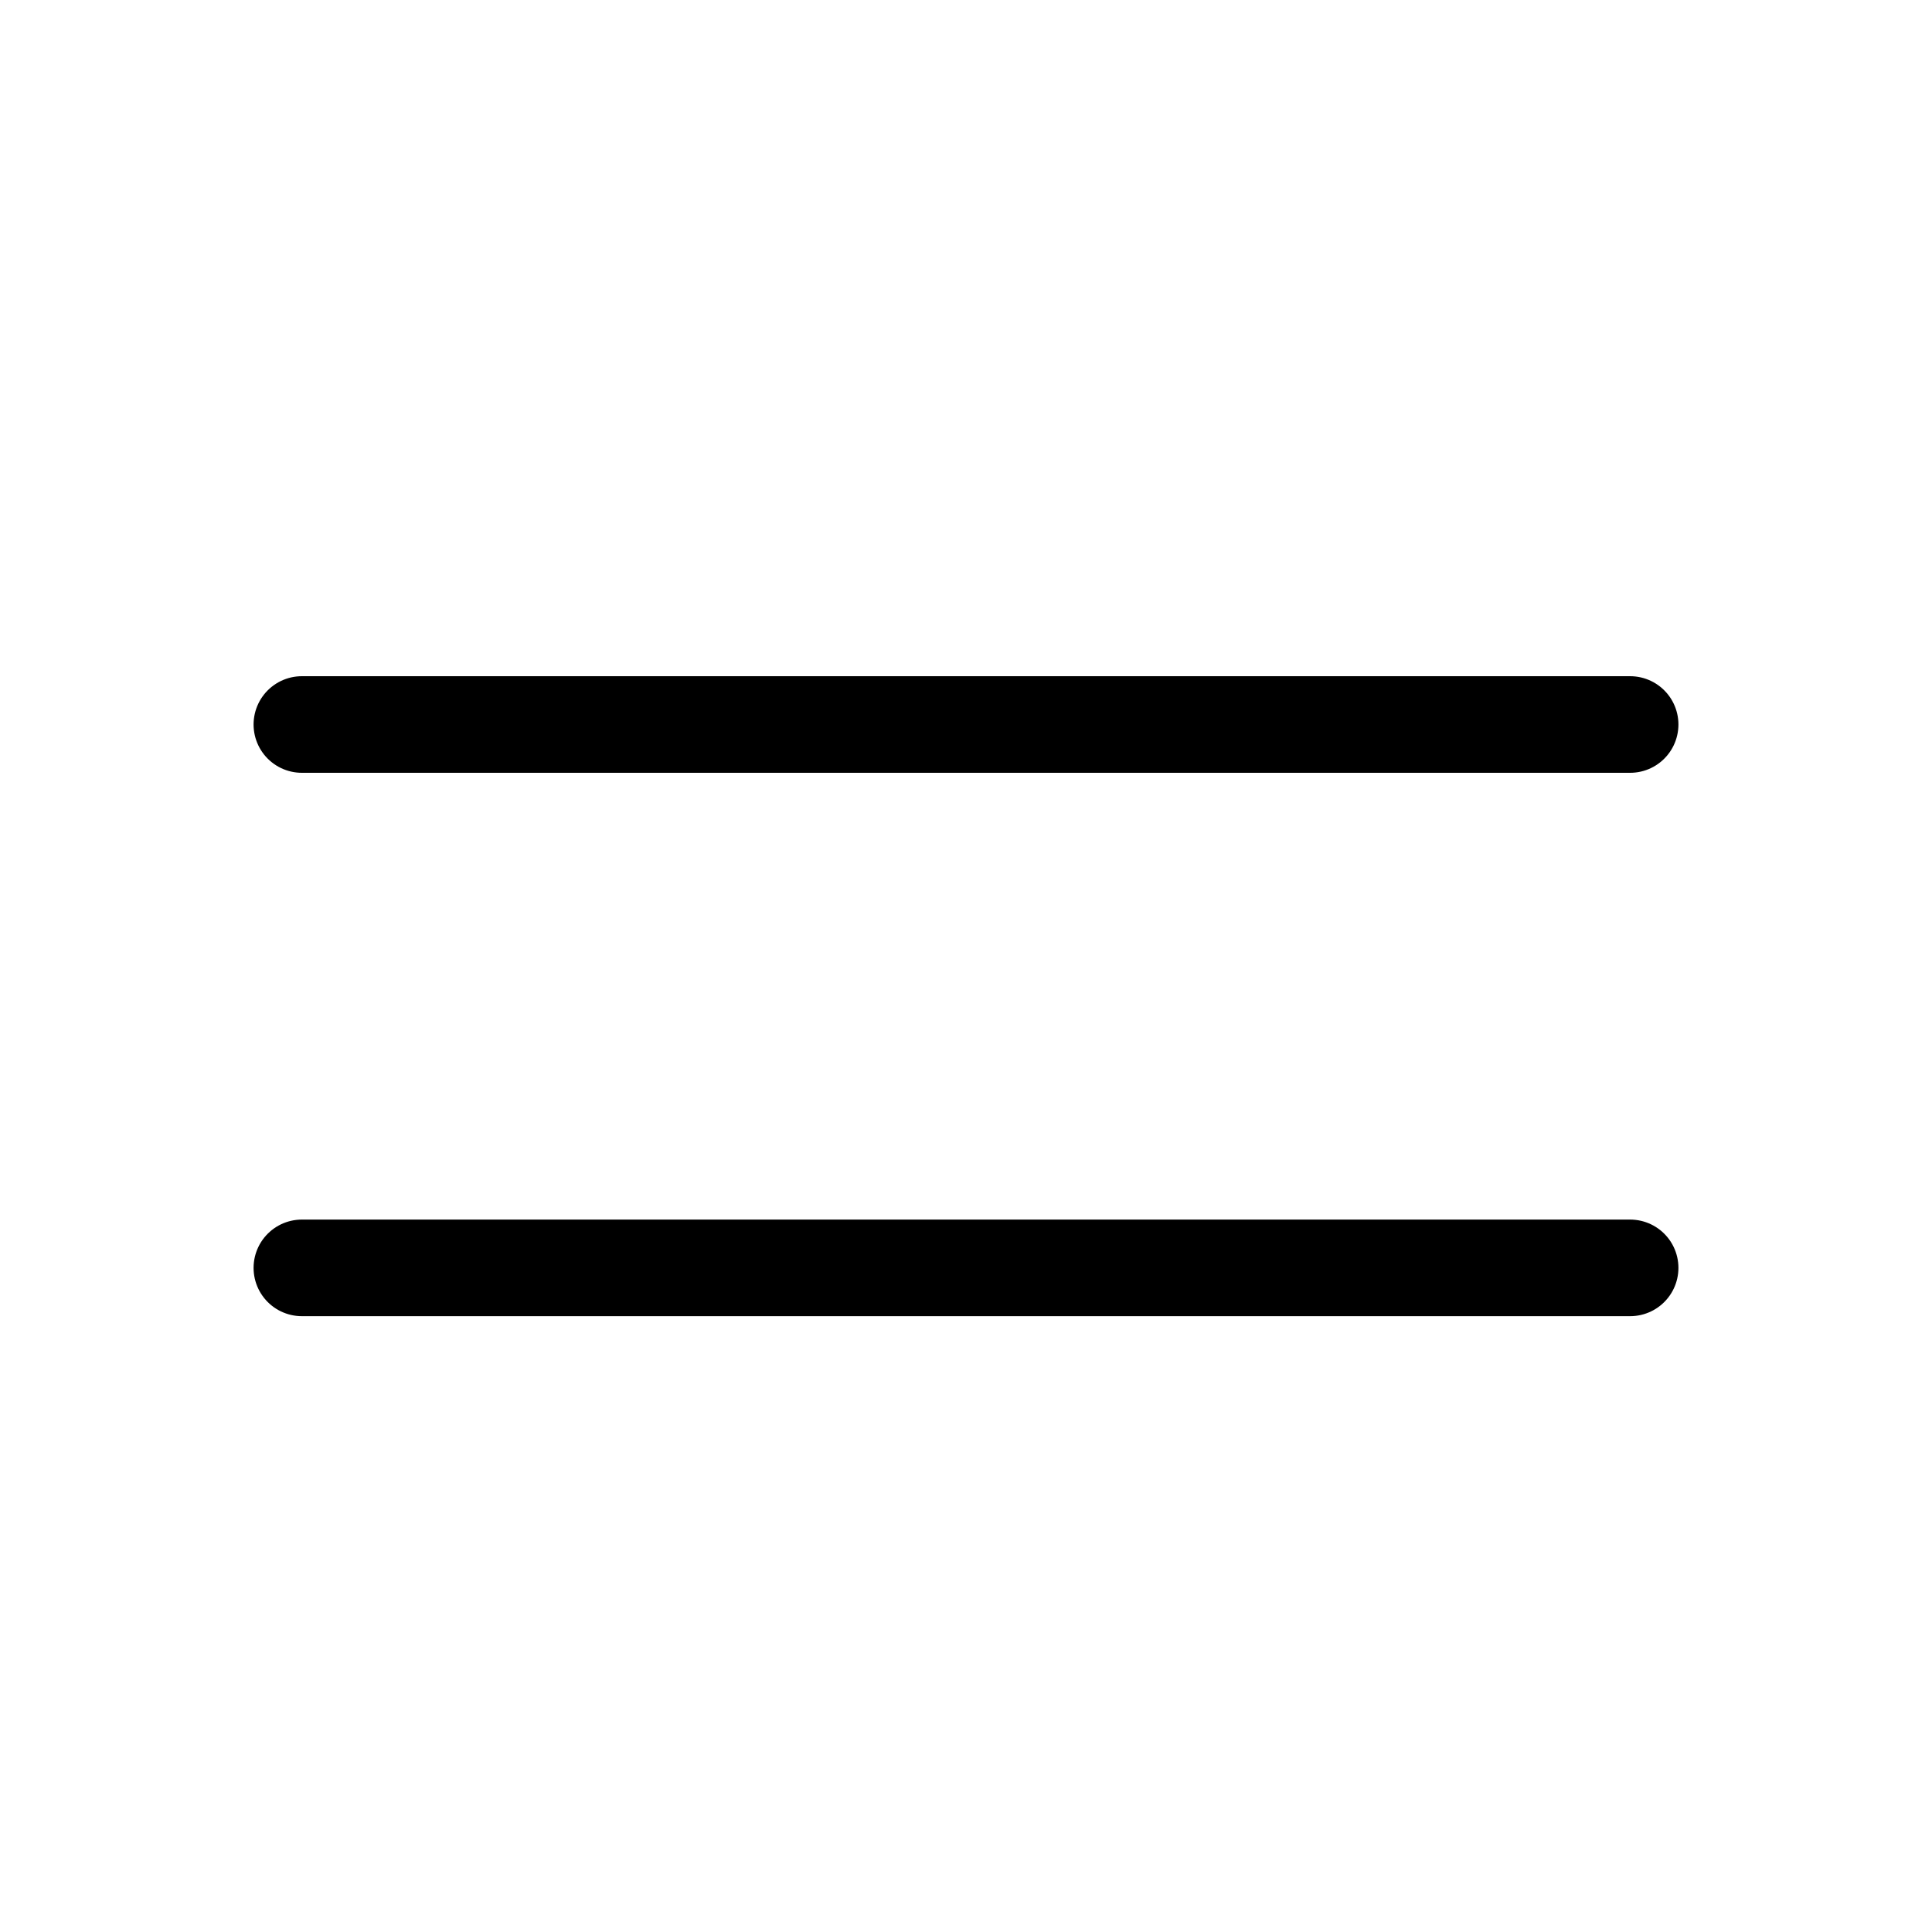
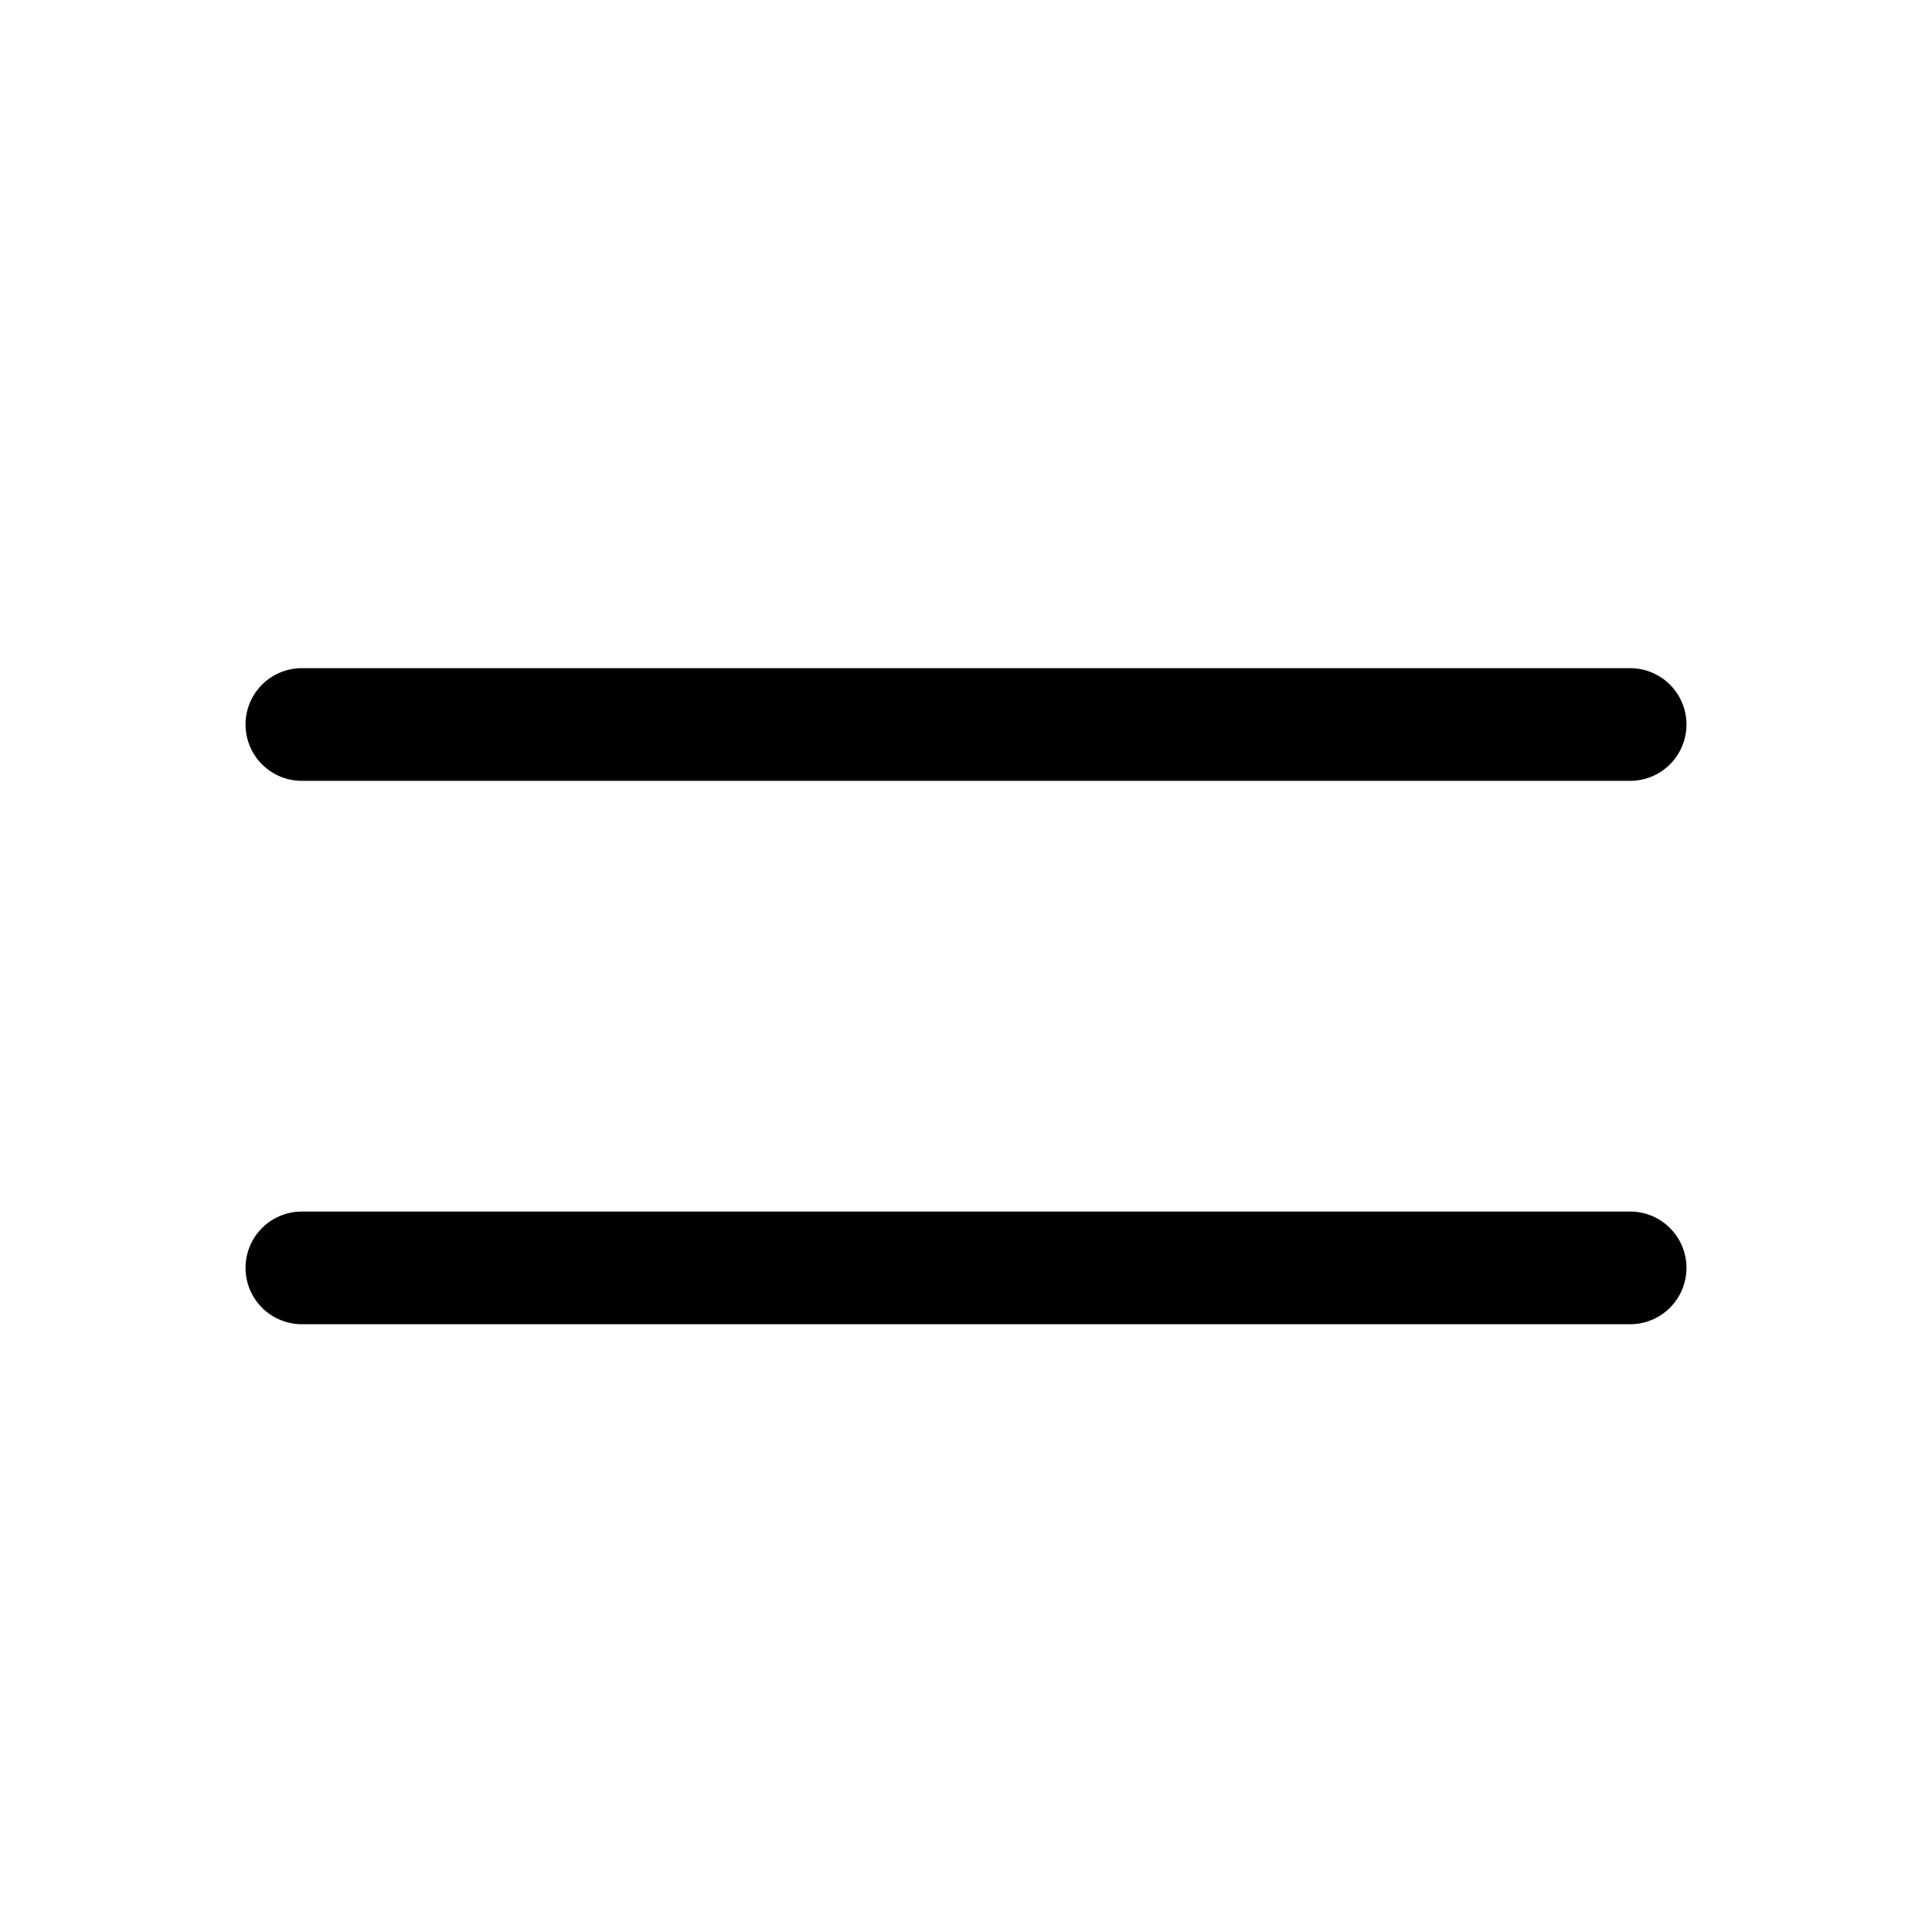
- <svg xmlns="http://www.w3.org/2000/svg" fill="none" viewBox="0 0 24 24" stroke-width="1.2" stroke="currentColor" class="size-6">
+ <svg xmlns="http://www.w3.org/2000/svg" fill="none" viewBox="0 0 24 24" stroke-width="1.4" stroke="currentColor">
  <path stroke-linecap="round" stroke-linejoin="round" d="M3.75 9h16.5m-16.5 6.75h16.5" />
</svg>
